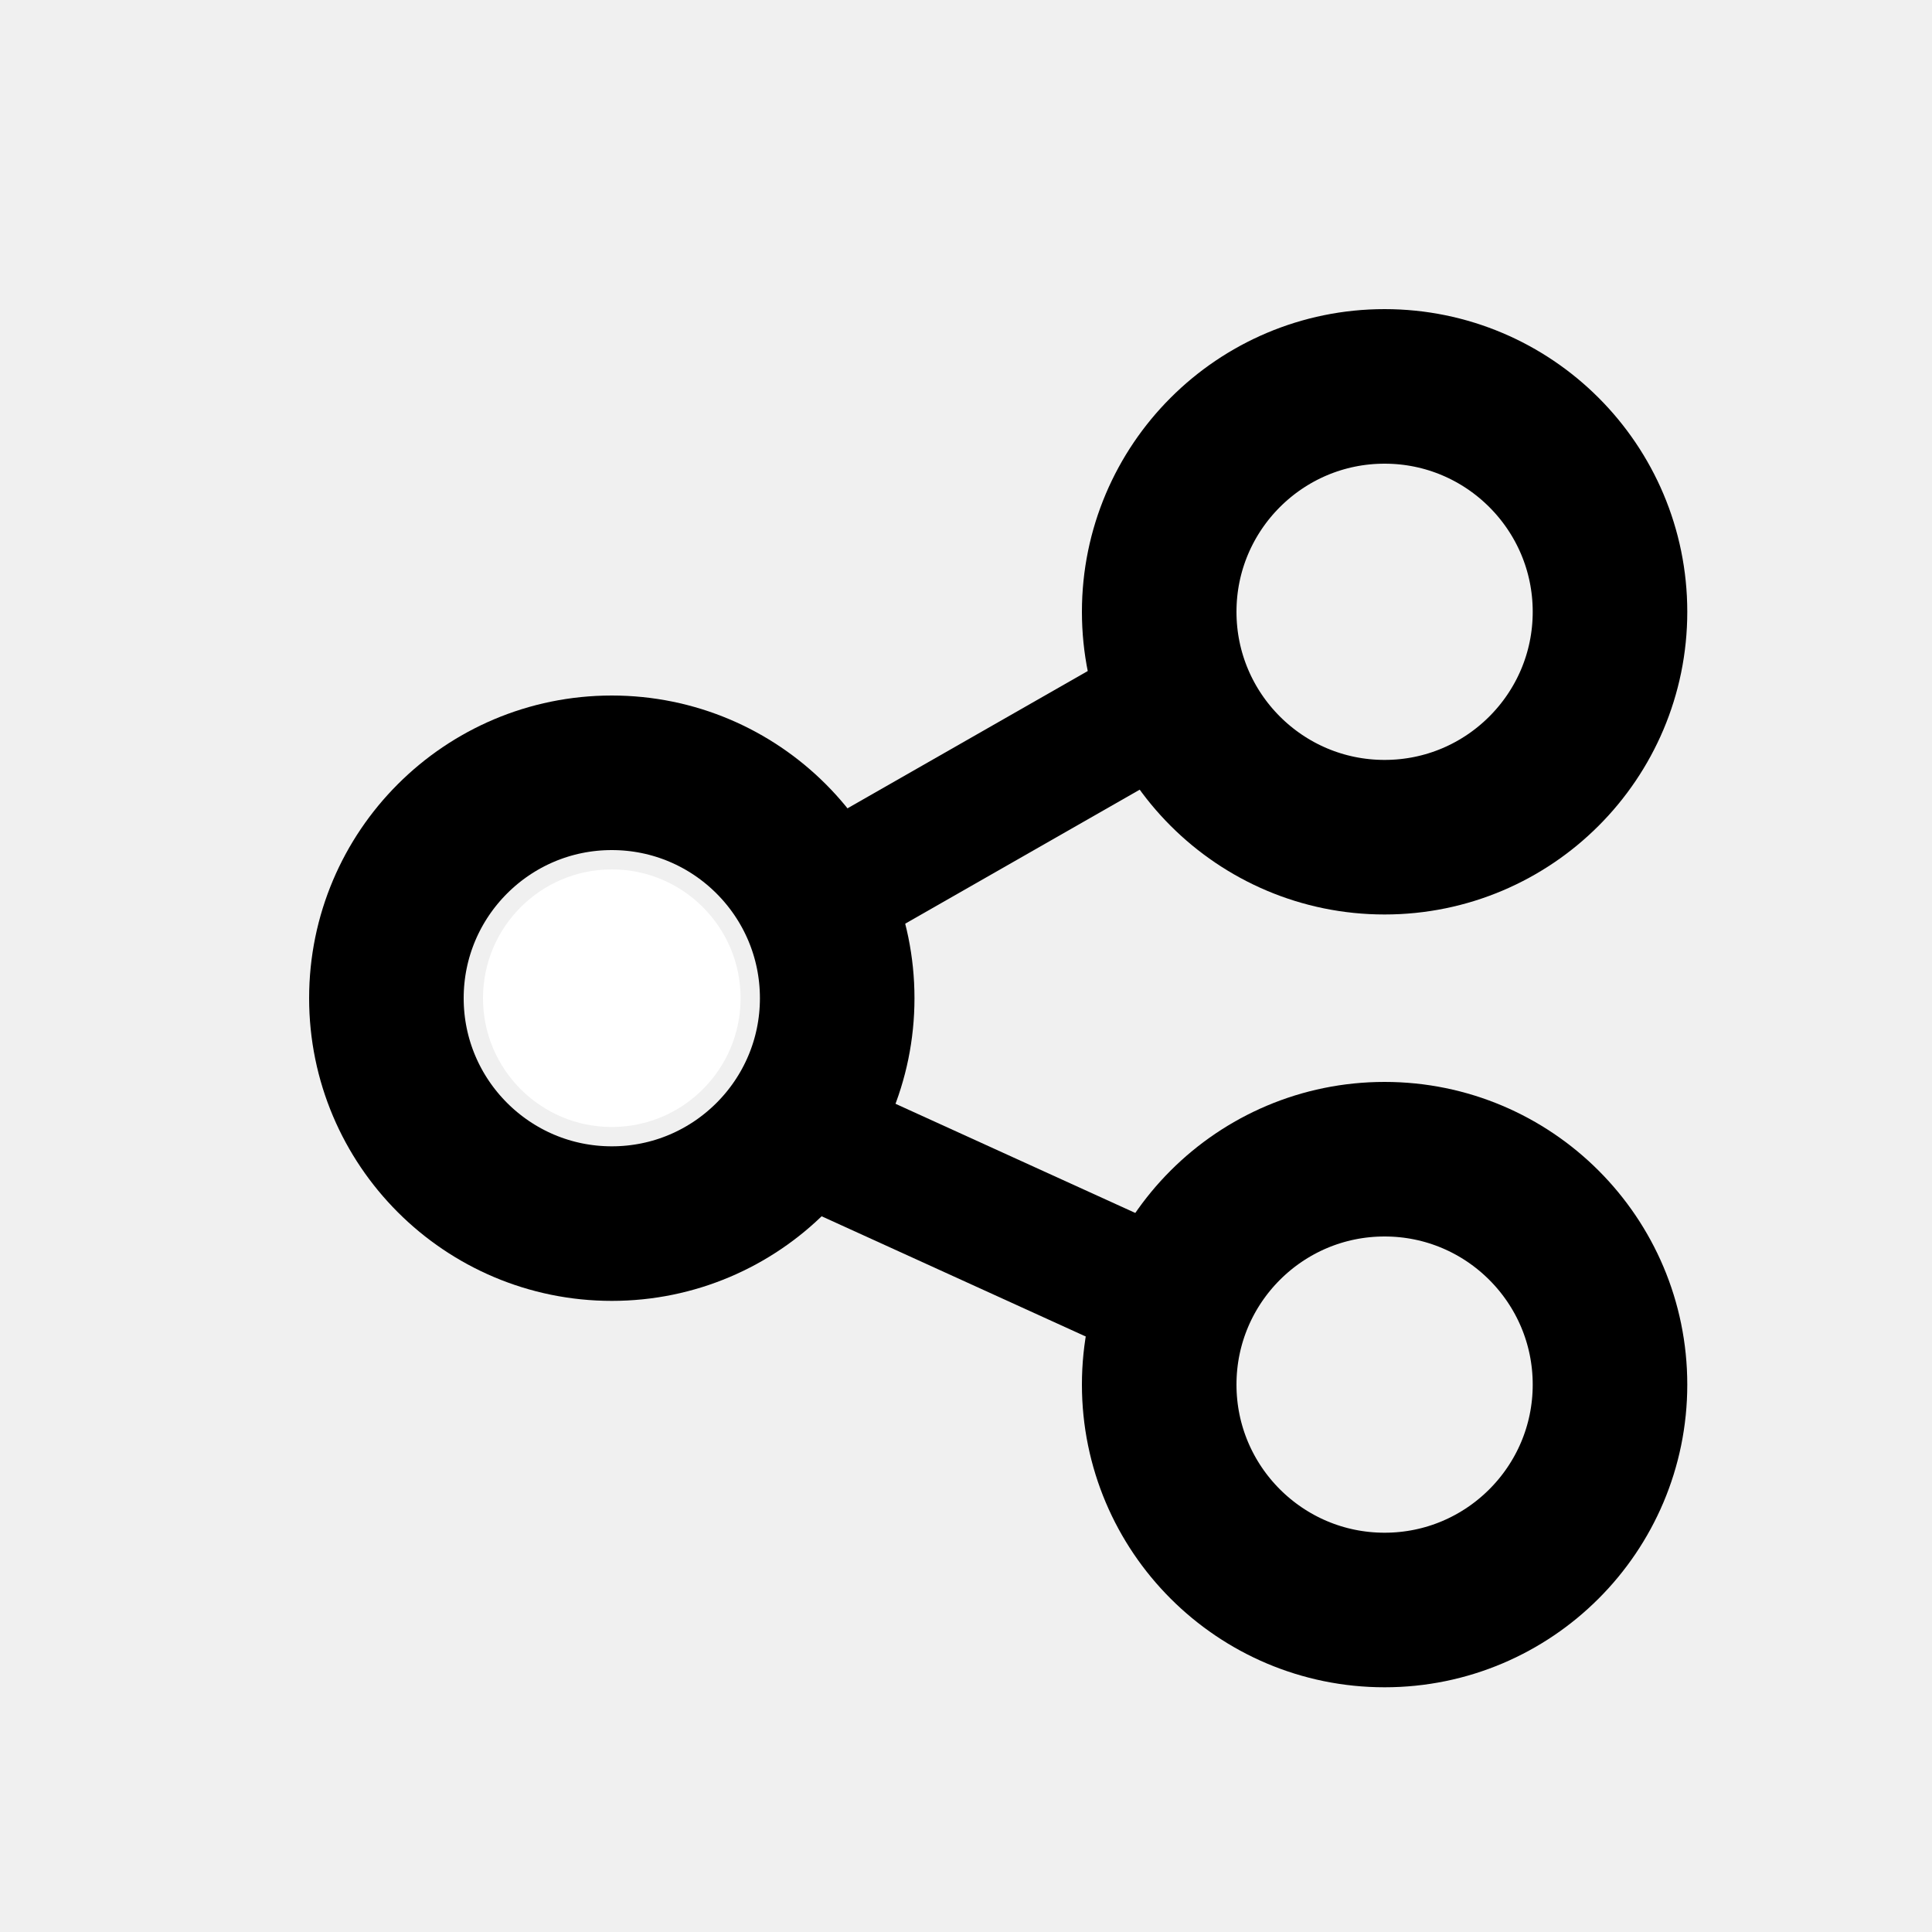
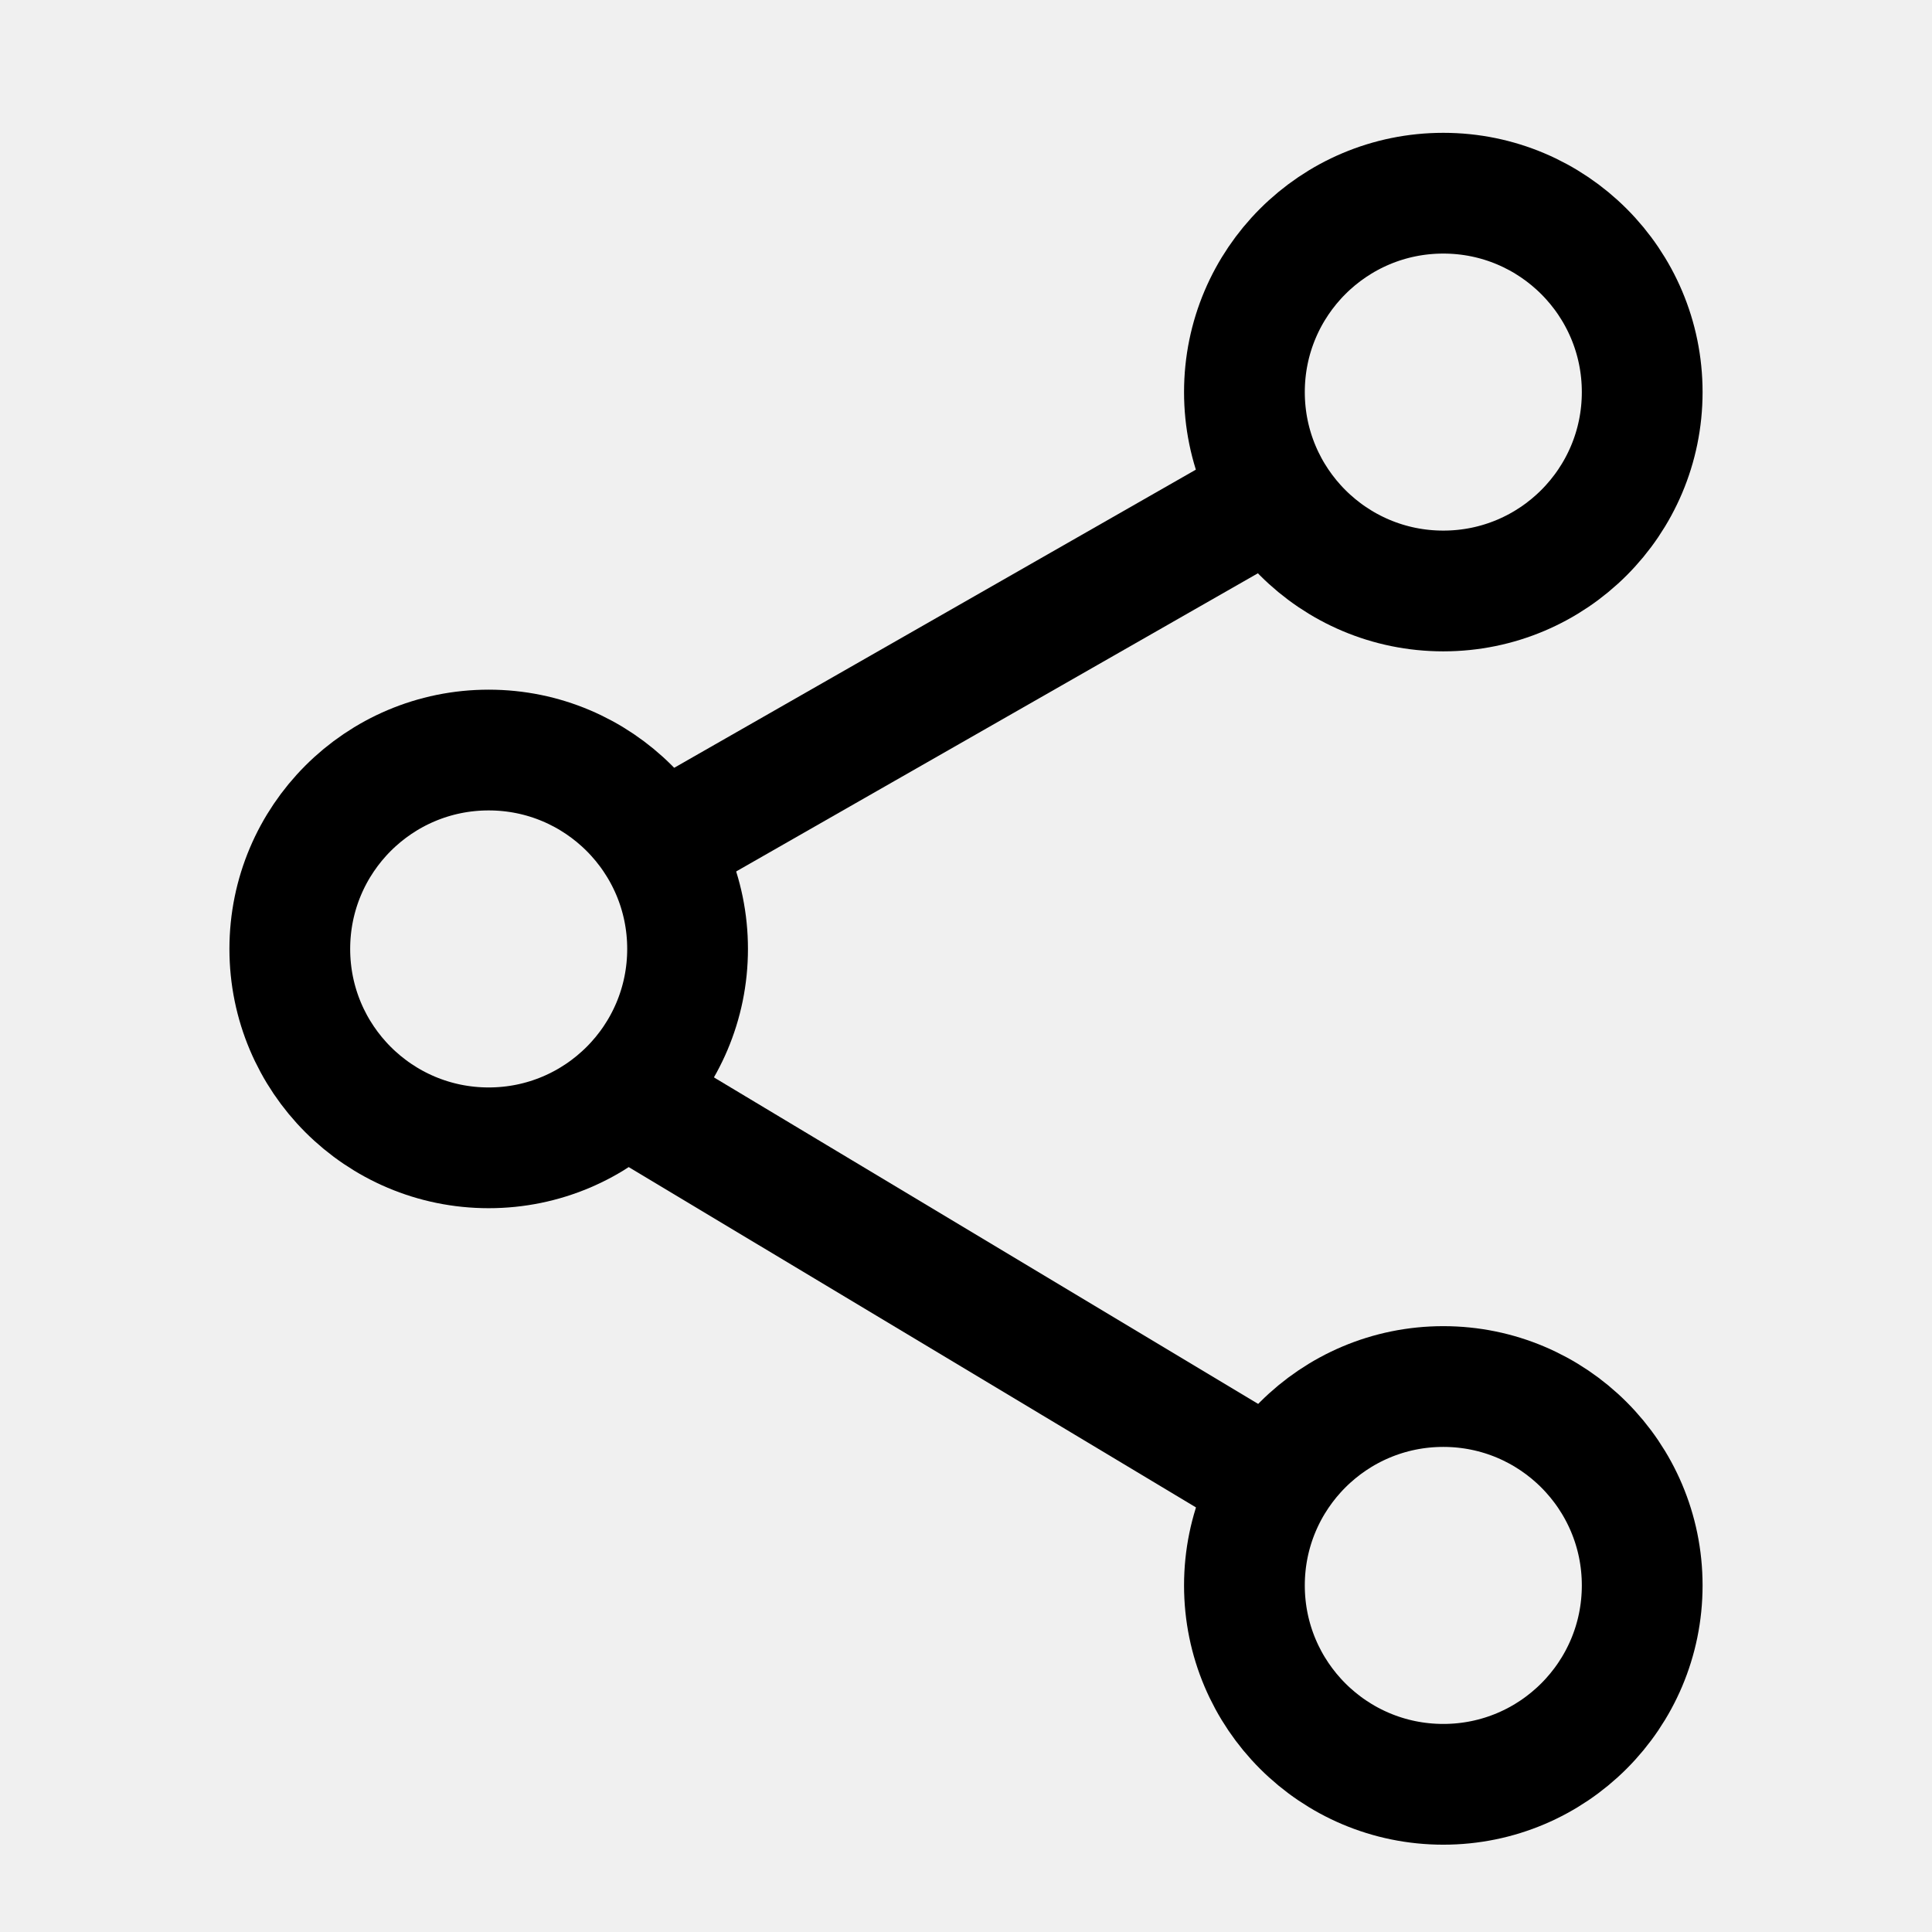
- <svg xmlns="http://www.w3.org/2000/svg" width="15" height="15" viewBox="0 0 15 15" fill="none">
-   <path d="M6.25 7.616L5.75 6.75L9.25 4.75L9.75 5.616L6.25 7.616Z" fill="currentColor" />
-   <path d="M6.25 8.25L5.722 9.144L9.25 10.75L9.778 9.856L6.25 8.25Z" fill="currentColor" />
-   <path d="M4.75 8.75C5.302 8.75 5.75 8.302 5.75 7.75C5.75 7.198 5.302 6.75 4.75 6.75C4.198 6.75 3.75 7.198 3.75 7.75C3.75 8.302 4.198 8.75 4.75 8.75Z" fill="white" />
-   <path d="M4.75 9.5C5.716 9.5 6.5 8.716 6.5 7.75C6.5 6.784 5.716 6 4.75 6C3.784 6 3 6.784 3 7.75C3 8.716 3.784 9.5 4.75 9.5Z" stroke="currentColor" stroke-width="1.2" />
-   <path d="M10.75 6.5C11.716 6.5 12.5 5.716 12.5 4.75C12.5 3.784 11.716 3 10.75 3C9.784 3 9 3.784 9 4.75C9 5.716 9.784 6.5 10.75 6.5Z" stroke="currentColor" stroke-width="1.2" />
-   <path d="M10.75 12.5C11.716 12.5 12.5 11.716 12.5 10.75C12.5 9.784 11.716 9 10.75 9C9.784 9 9 9.784 9 10.75C9 11.716 9.784 12.5 10.75 12.5Z" stroke="currentColor" stroke-width="1.2" />
+ <svg xmlns="http://www.w3.org/2000/svg" width="18" height="18" viewBox="0 0 18 18" fill="none">
+   <circle cx="13.447" cy="3.653" r="1.853" stroke="currentColor" stroke-width="1.125" />
+   <circle cx="4.553" cy="8.841" r="1.853" stroke="currentColor" stroke-width="1.125" />
+   <path d="M11.594 4.765L6.406 7.73" stroke="currentColor" stroke-width="1.125" stroke-linecap="round" stroke-linejoin="round" />
+   <path d="M6.035 10.324L11.594 13.659" stroke="currentColor" stroke-width="1.125" stroke-linecap="round" stroke-linejoin="round" />
+   <circle cx="13.447" cy="14.771" r="1.853" stroke="currentColor" stroke-width="1.125" />
</svg>
